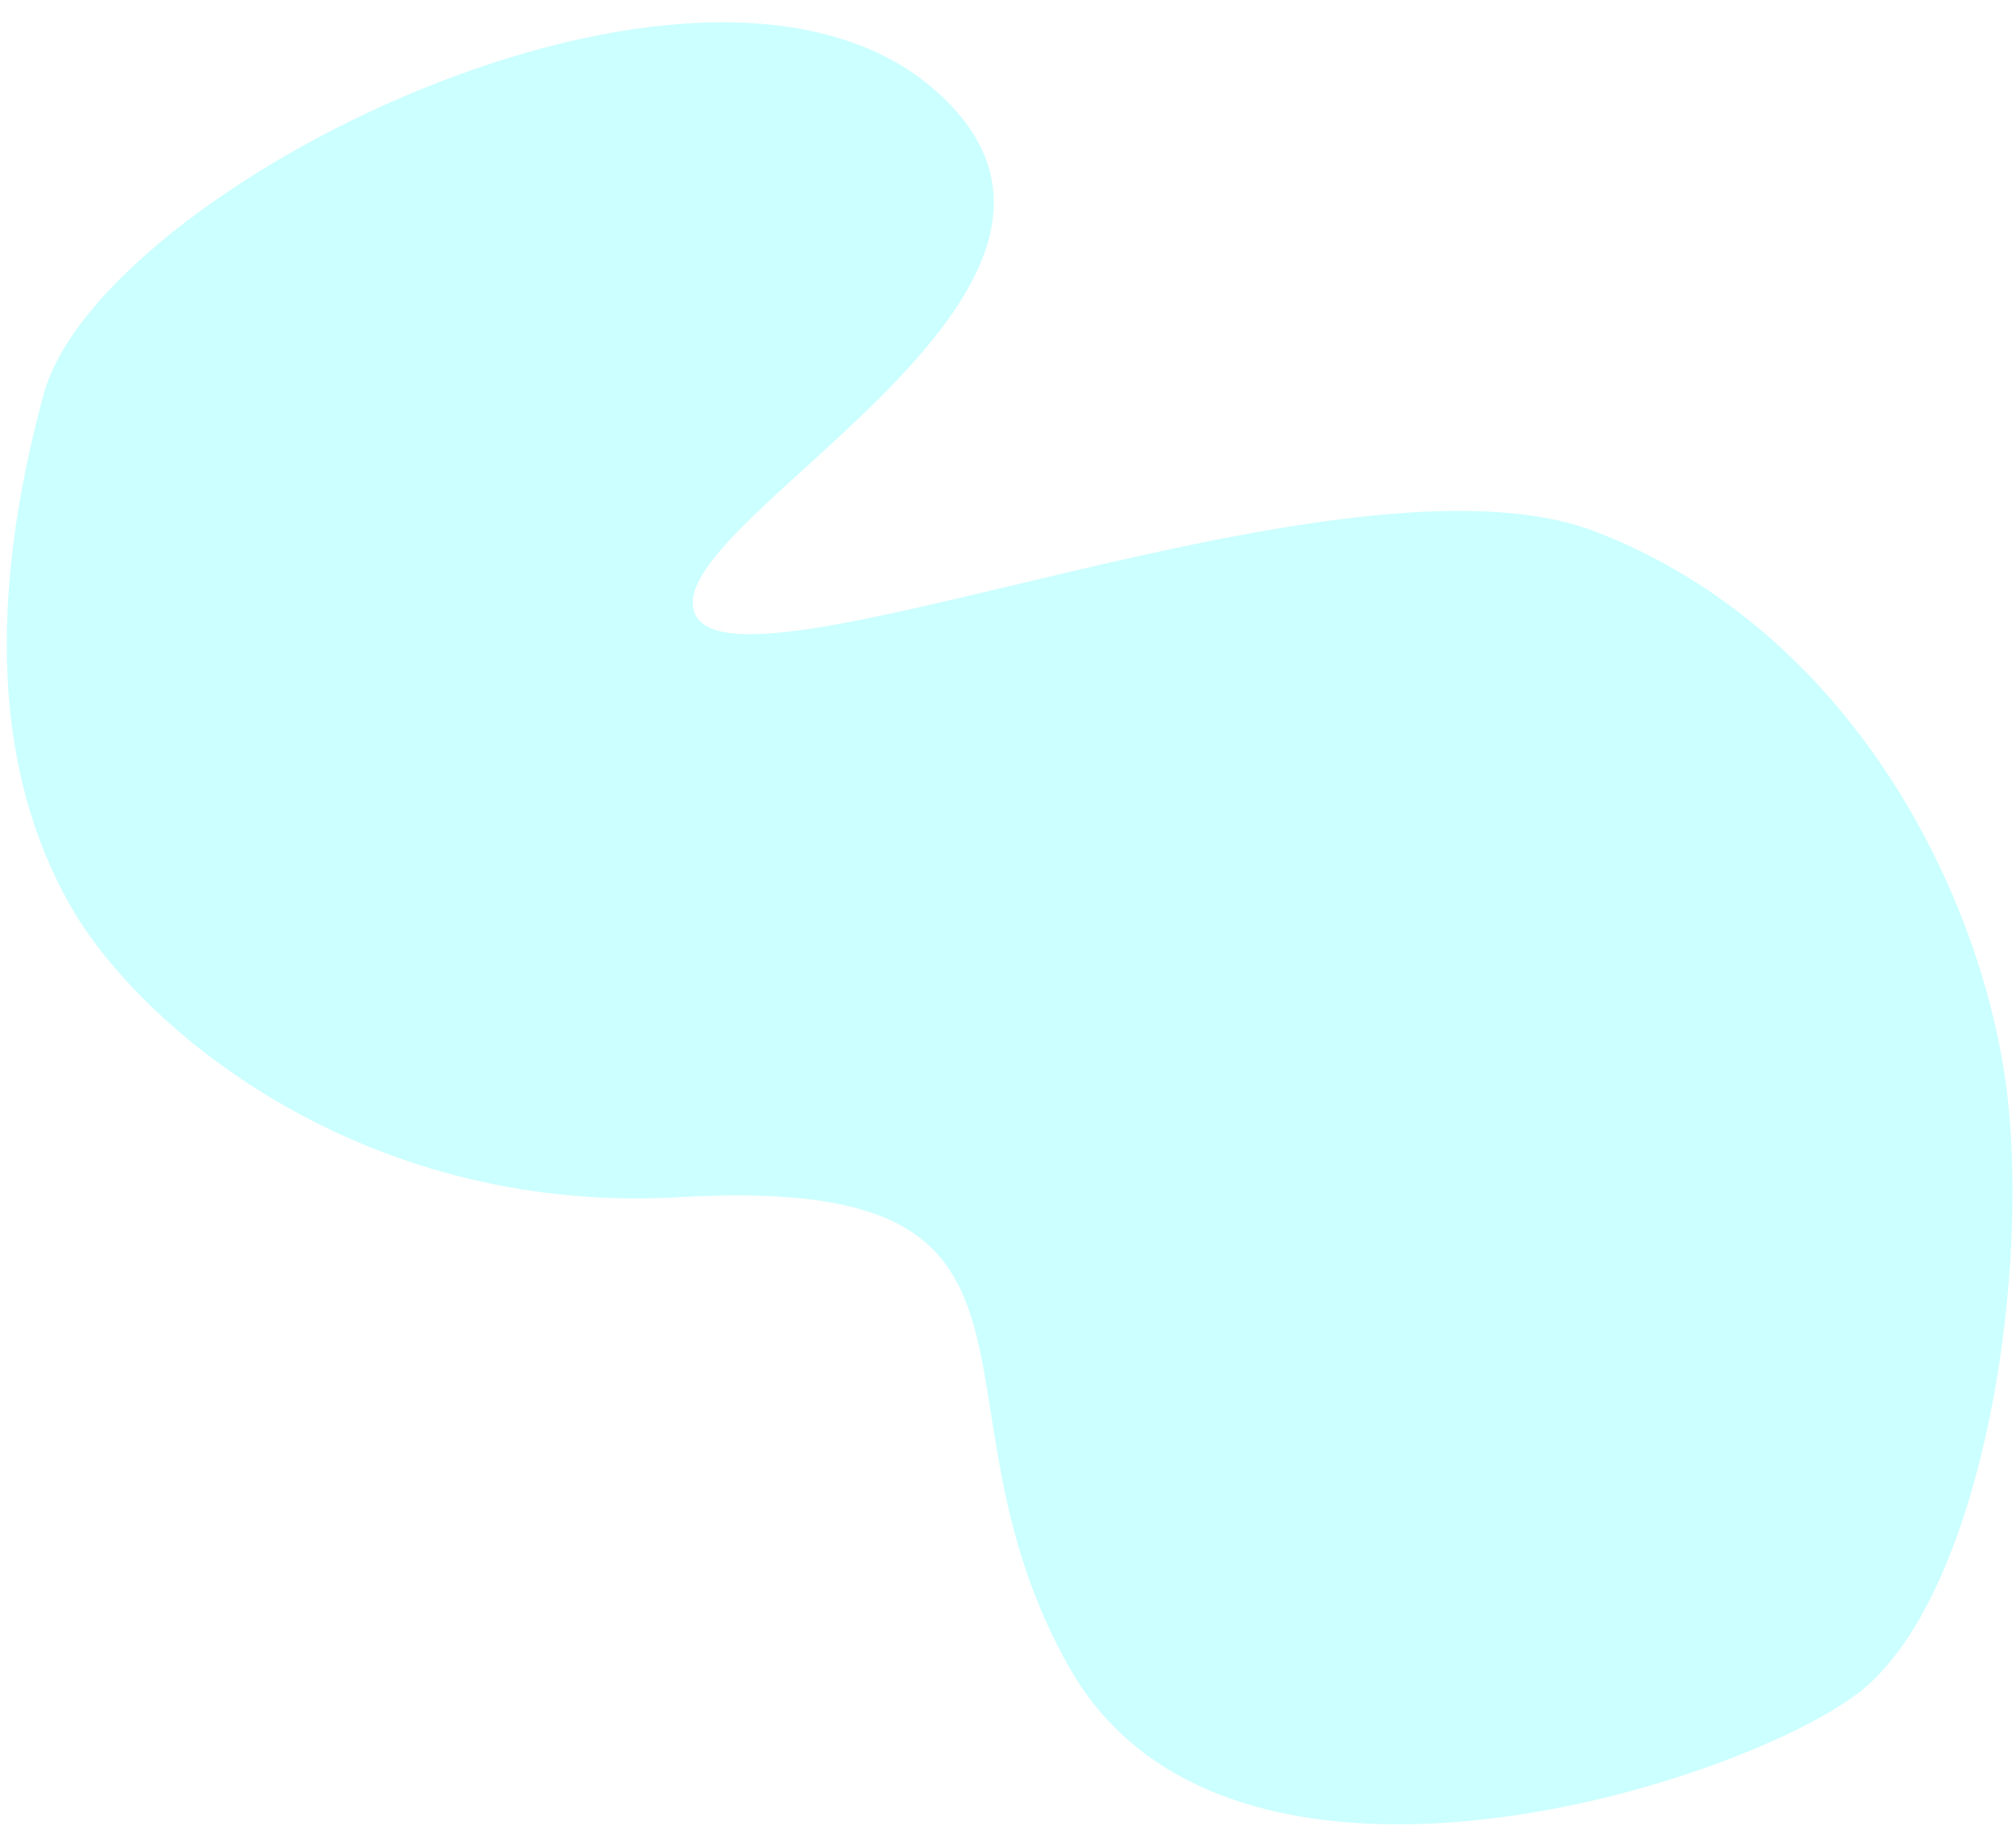
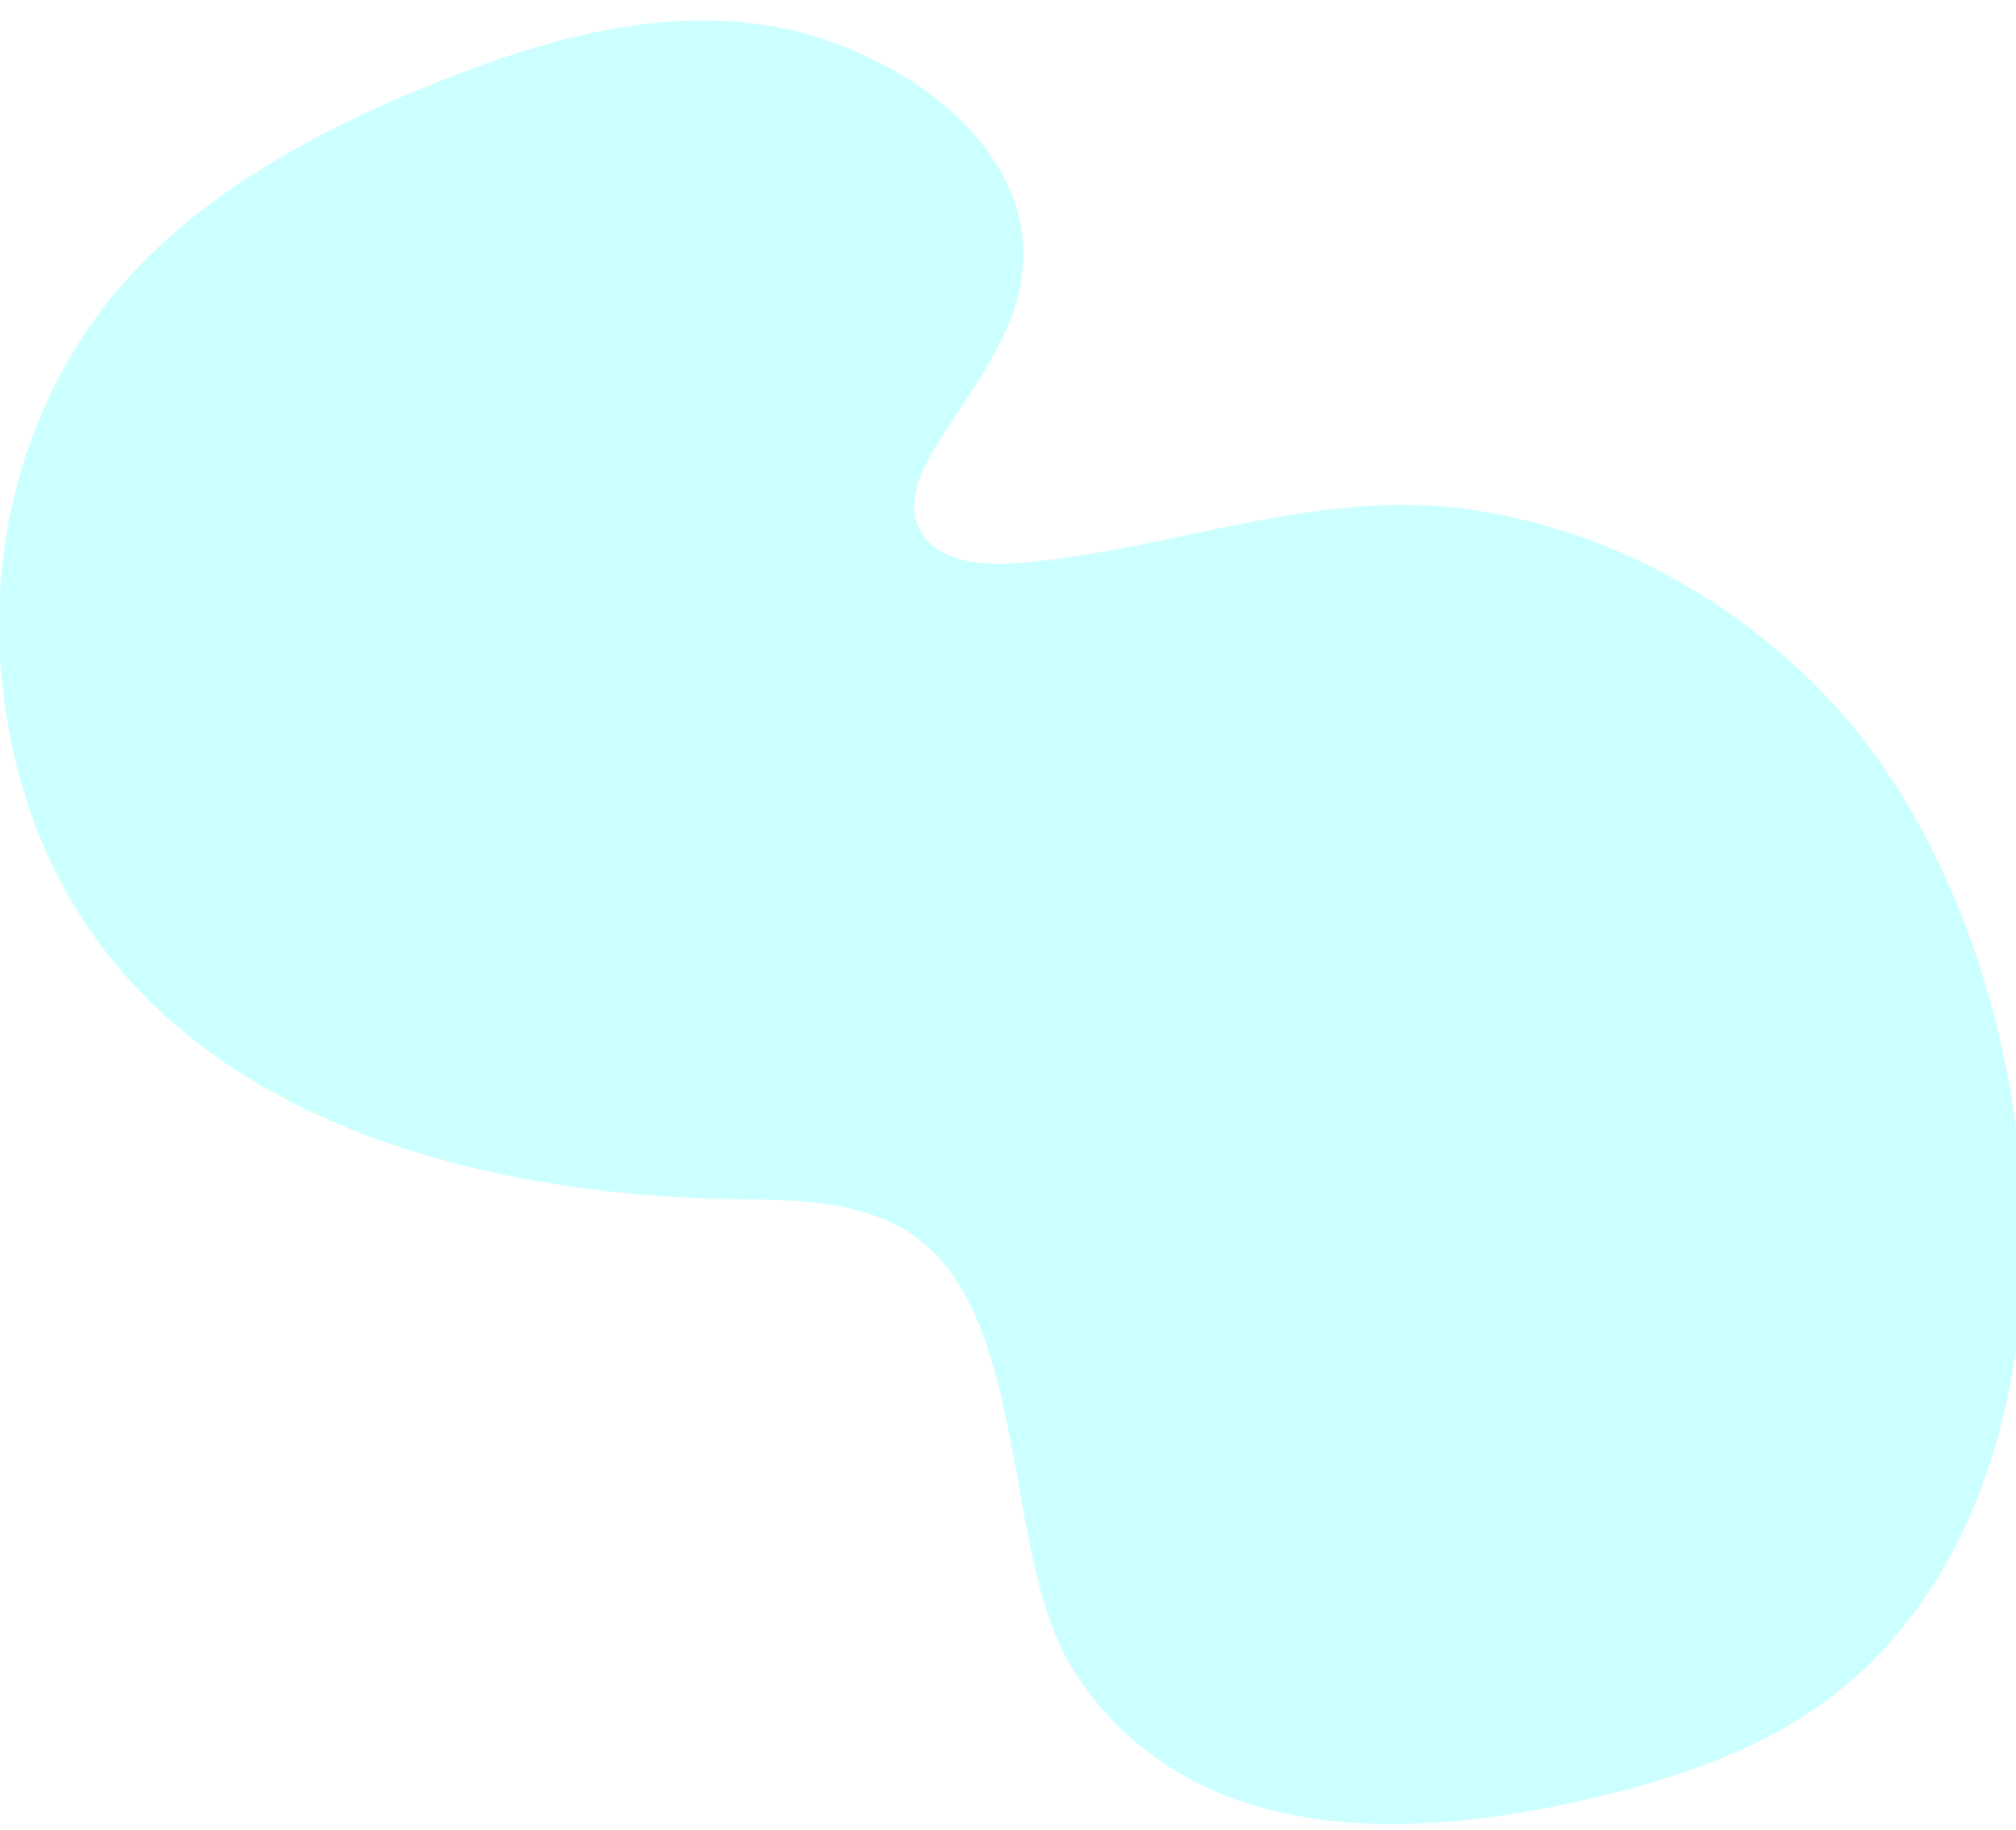
<svg xmlns="http://www.w3.org/2000/svg" version="1.1" id="Layer_1" x="0px" y="0px" viewBox="0 0 1250.6 1134.7" style="enable-background:new 0 0 1250.6 1134.7;" xml:space="preserve">
  <style type="text/css">
	.st0{opacity:0.2;fill:#00FFFF;enable-background:new    ;}
</style>
  <g id="Layer_2_1_">
    <g id="Layer_1-2">
-       <path class="st0" d="M663.6,1034.7c-97.2-170.8,17.4-308-245-292c-196,10-332.1-105.6-375-181c-47.2-83-51.1-189.9-16.5-317.2    s406.3-314,551.5-189.8s-176,271-147,327s405-111,558-52s233,212,253,331s-11.5,332.5-92,391S760.8,1205.5,663.6,1034.7z" />
+       <path class="st0" d="M664.7,1034c-46.8-76.9-22.1-238.9-116.4-277.8c-27.9-11.5-59-12.1-89.3-12.4C252.3,741.4,32.3,666,2.3,431.8    c-13-101.1,18.4-204.6,92.7-275.4c50.3-48,113.5-80.5,178.1-106.2c63-25.1,131-44.6,199.4-35c85,11.9,193.4,85.5,154,183.8    c-11.4,28.6-30.9,53.1-46.9,79.4c-8.8,14.5-16.7,32.3-10.1,48c8.8,21.1,36.9,24.7,59.7,23c95.3-7,186.5-47.3,283.2-33.3    c84.3,12.2,162.2,54.7,220.8,116.1c136.4,142.8,177.2,455.5,24,602.3c-49,47-116.4,69.5-182.8,83.8    c-89.6,19.3-191.8,23.7-263.9-32.9C690.7,1069.8,676,1052.5,664.7,1034z" />
    </g>
  </g>
</svg>
